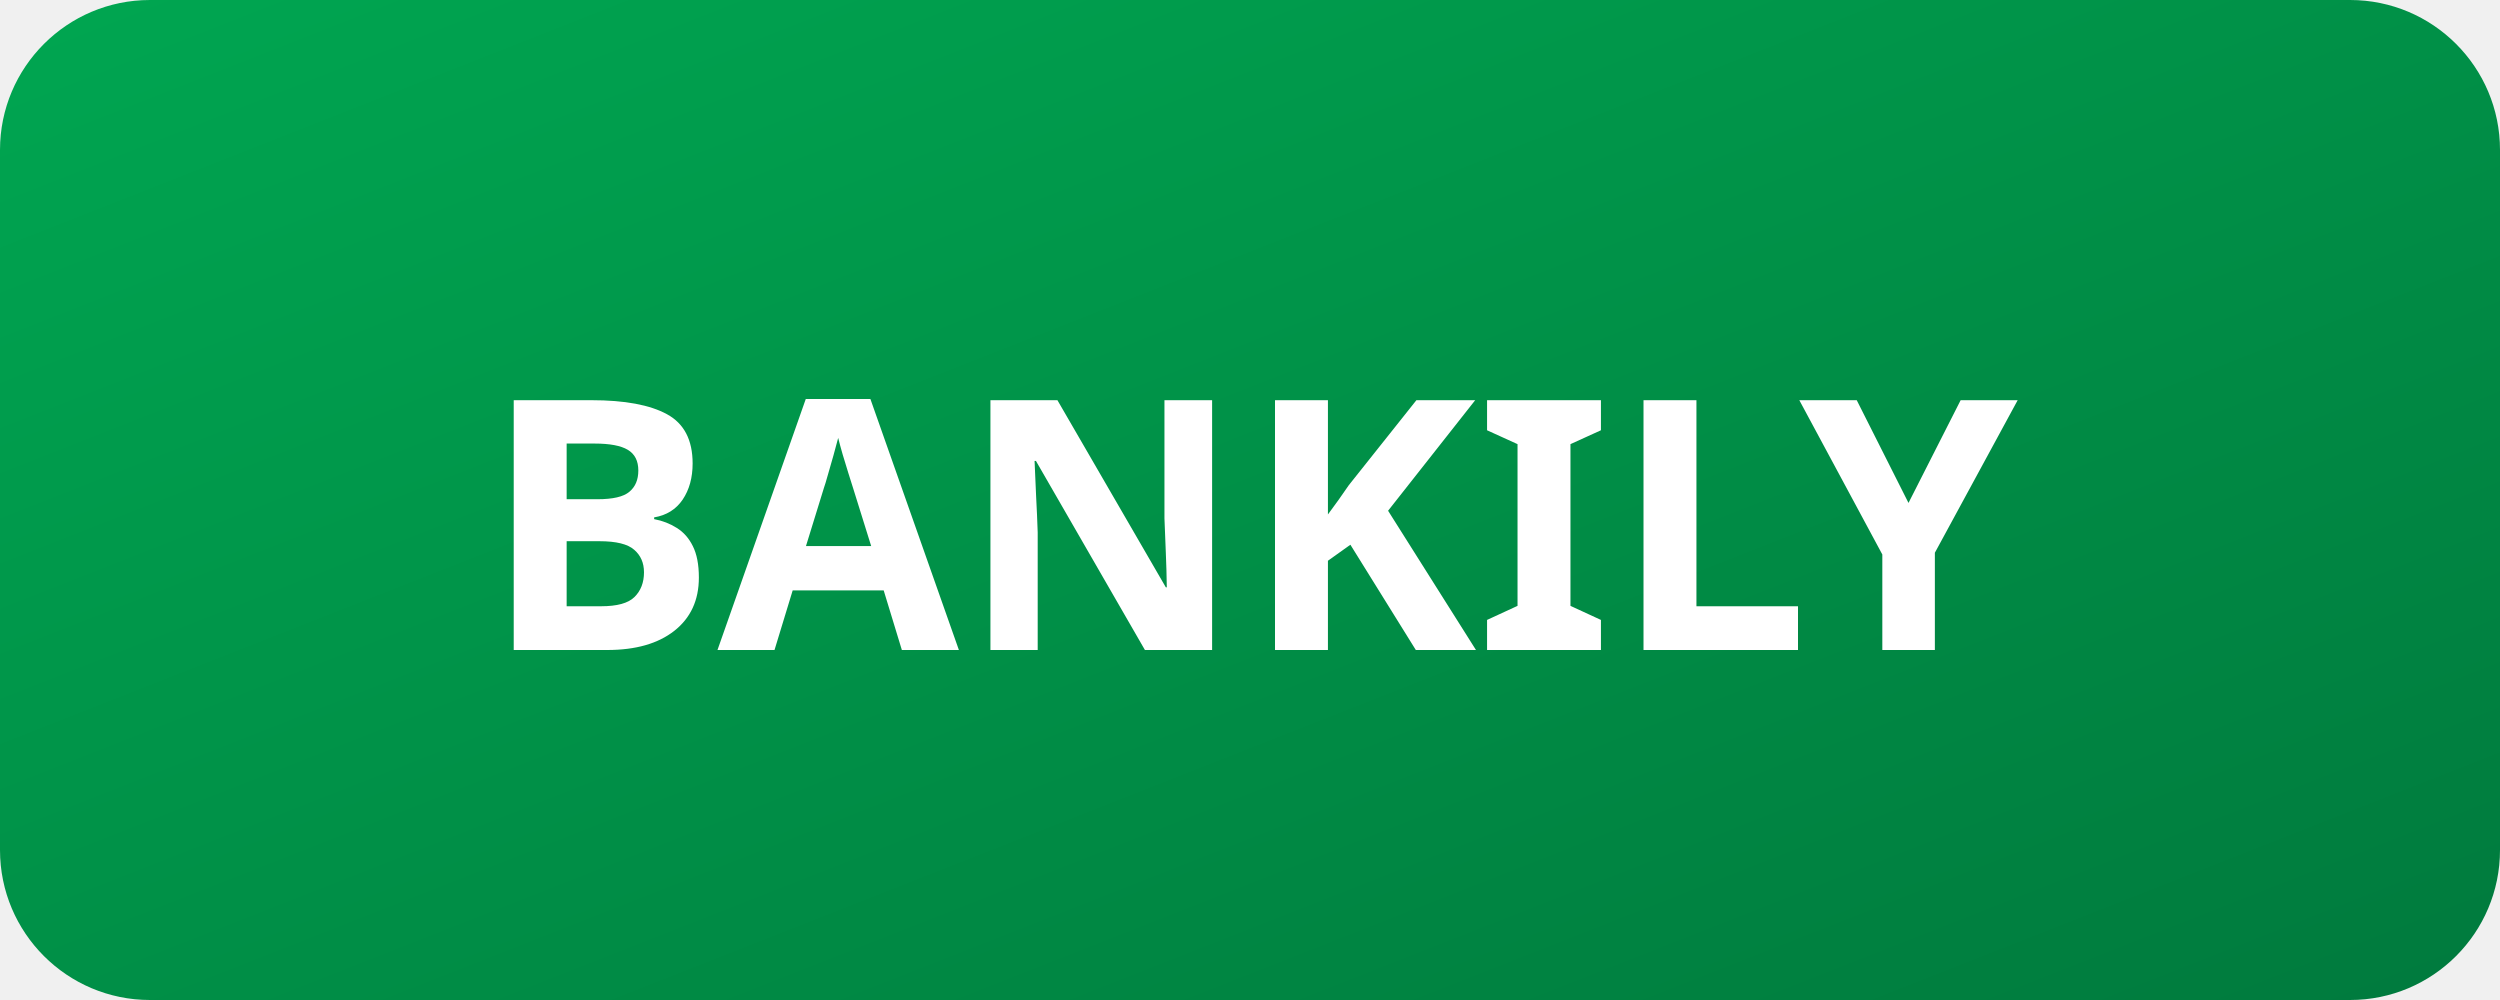
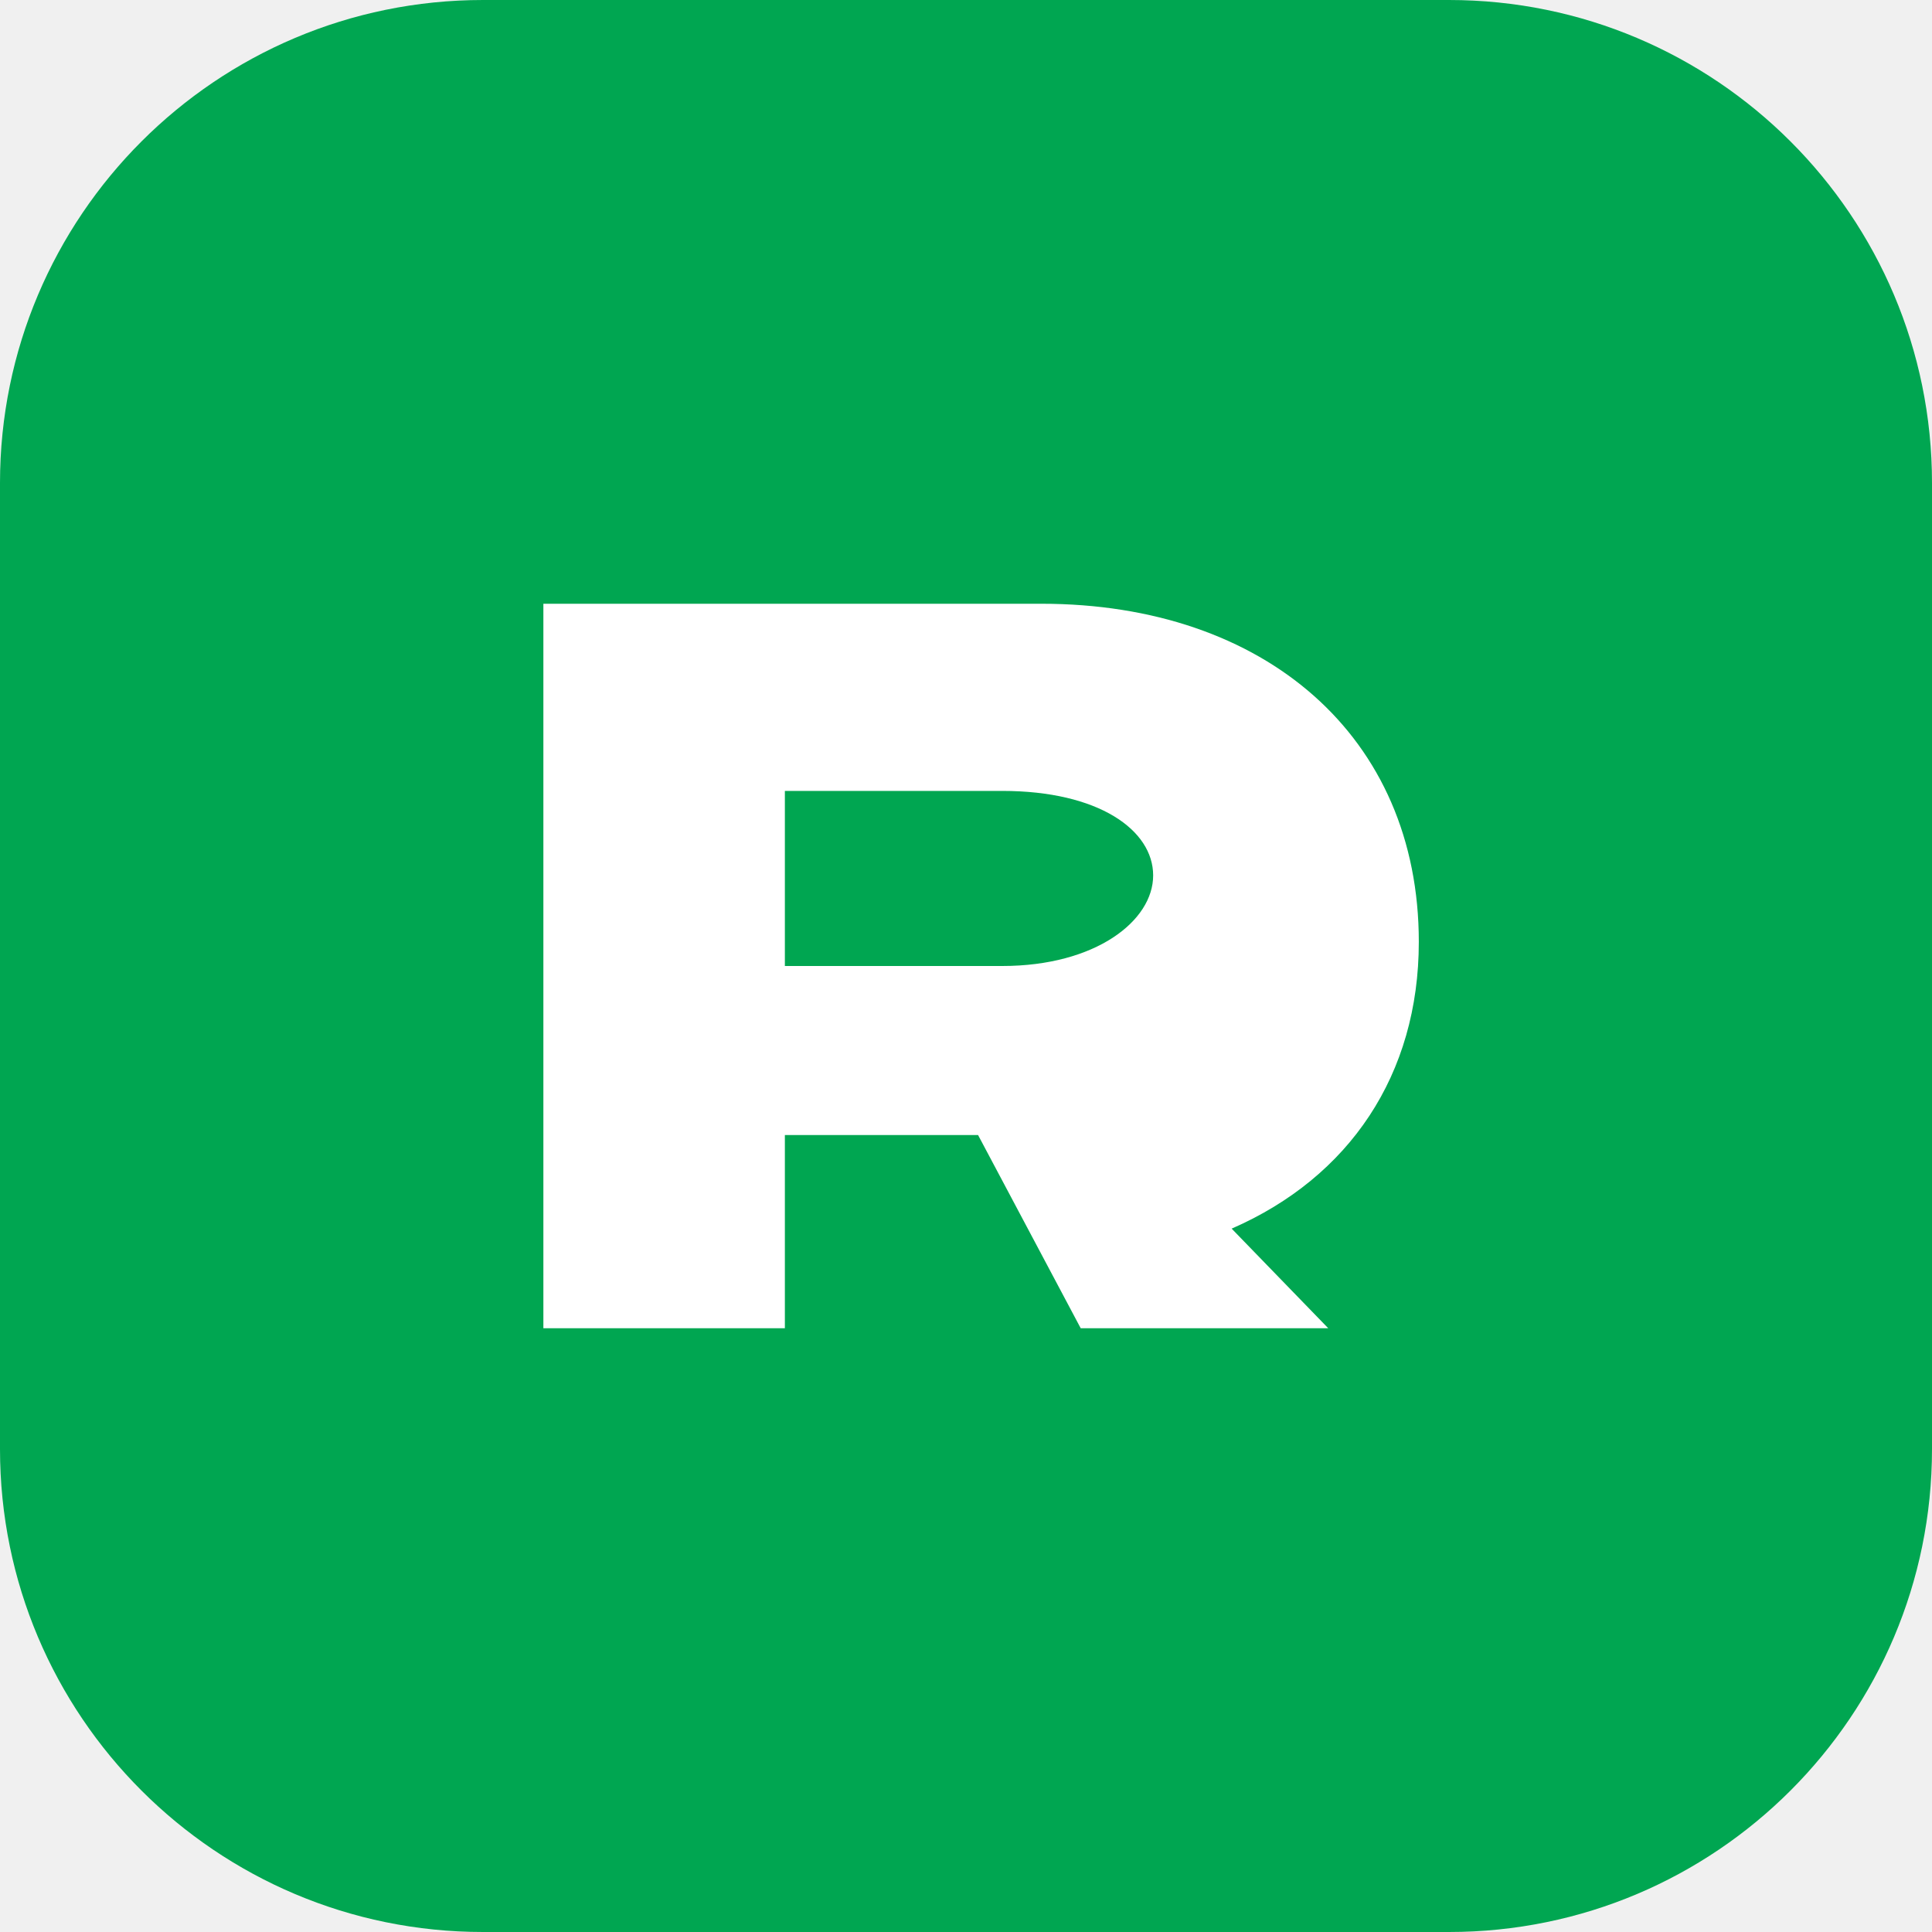
- <svg xmlns="http://www.w3.org/2000/svg" viewBox="0 0 200 80">
-   <defs>
-     <linearGradient id="bankilyGrad" x1="0%" y1="0%" x2="100%" y2="100%">
-       <stop offset="0%" style="stop-color:#00a651" />
-       <stop offset="100%" style="stop-color:#007a3d" />
-     </linearGradient>
-   </defs>
-   <rect width="200" height="80" rx="12" fill="url(#bankilyGrad)" />
-   <text x="100" y="52" font-family="system-ui, sans-serif" font-weight="700" font-size="28" fill="white" text-anchor="middle">BANKILY</text>
+ <svg xmlns="http://www.w3.org/2000/svg" viewBox="0 0 64 64" role="img" aria-label="Bankily">
+   <rect width="64" height="64" rx="16" fill="#00a651" />
+   <path fill="#fff" d="M18 20h16.5c7.4 0 12.5 4.4 12.5 11.2 0 4.4-2.3 7.8-6.2 9.5L44 44h-8.2l-3.4-6.4H26V44h-8V20zm8 6.2v5.8h7.2c3.1 0 5-1.5 5-3 0-1.5-1.8-2.8-5-2.8H26z" />
</svg>
